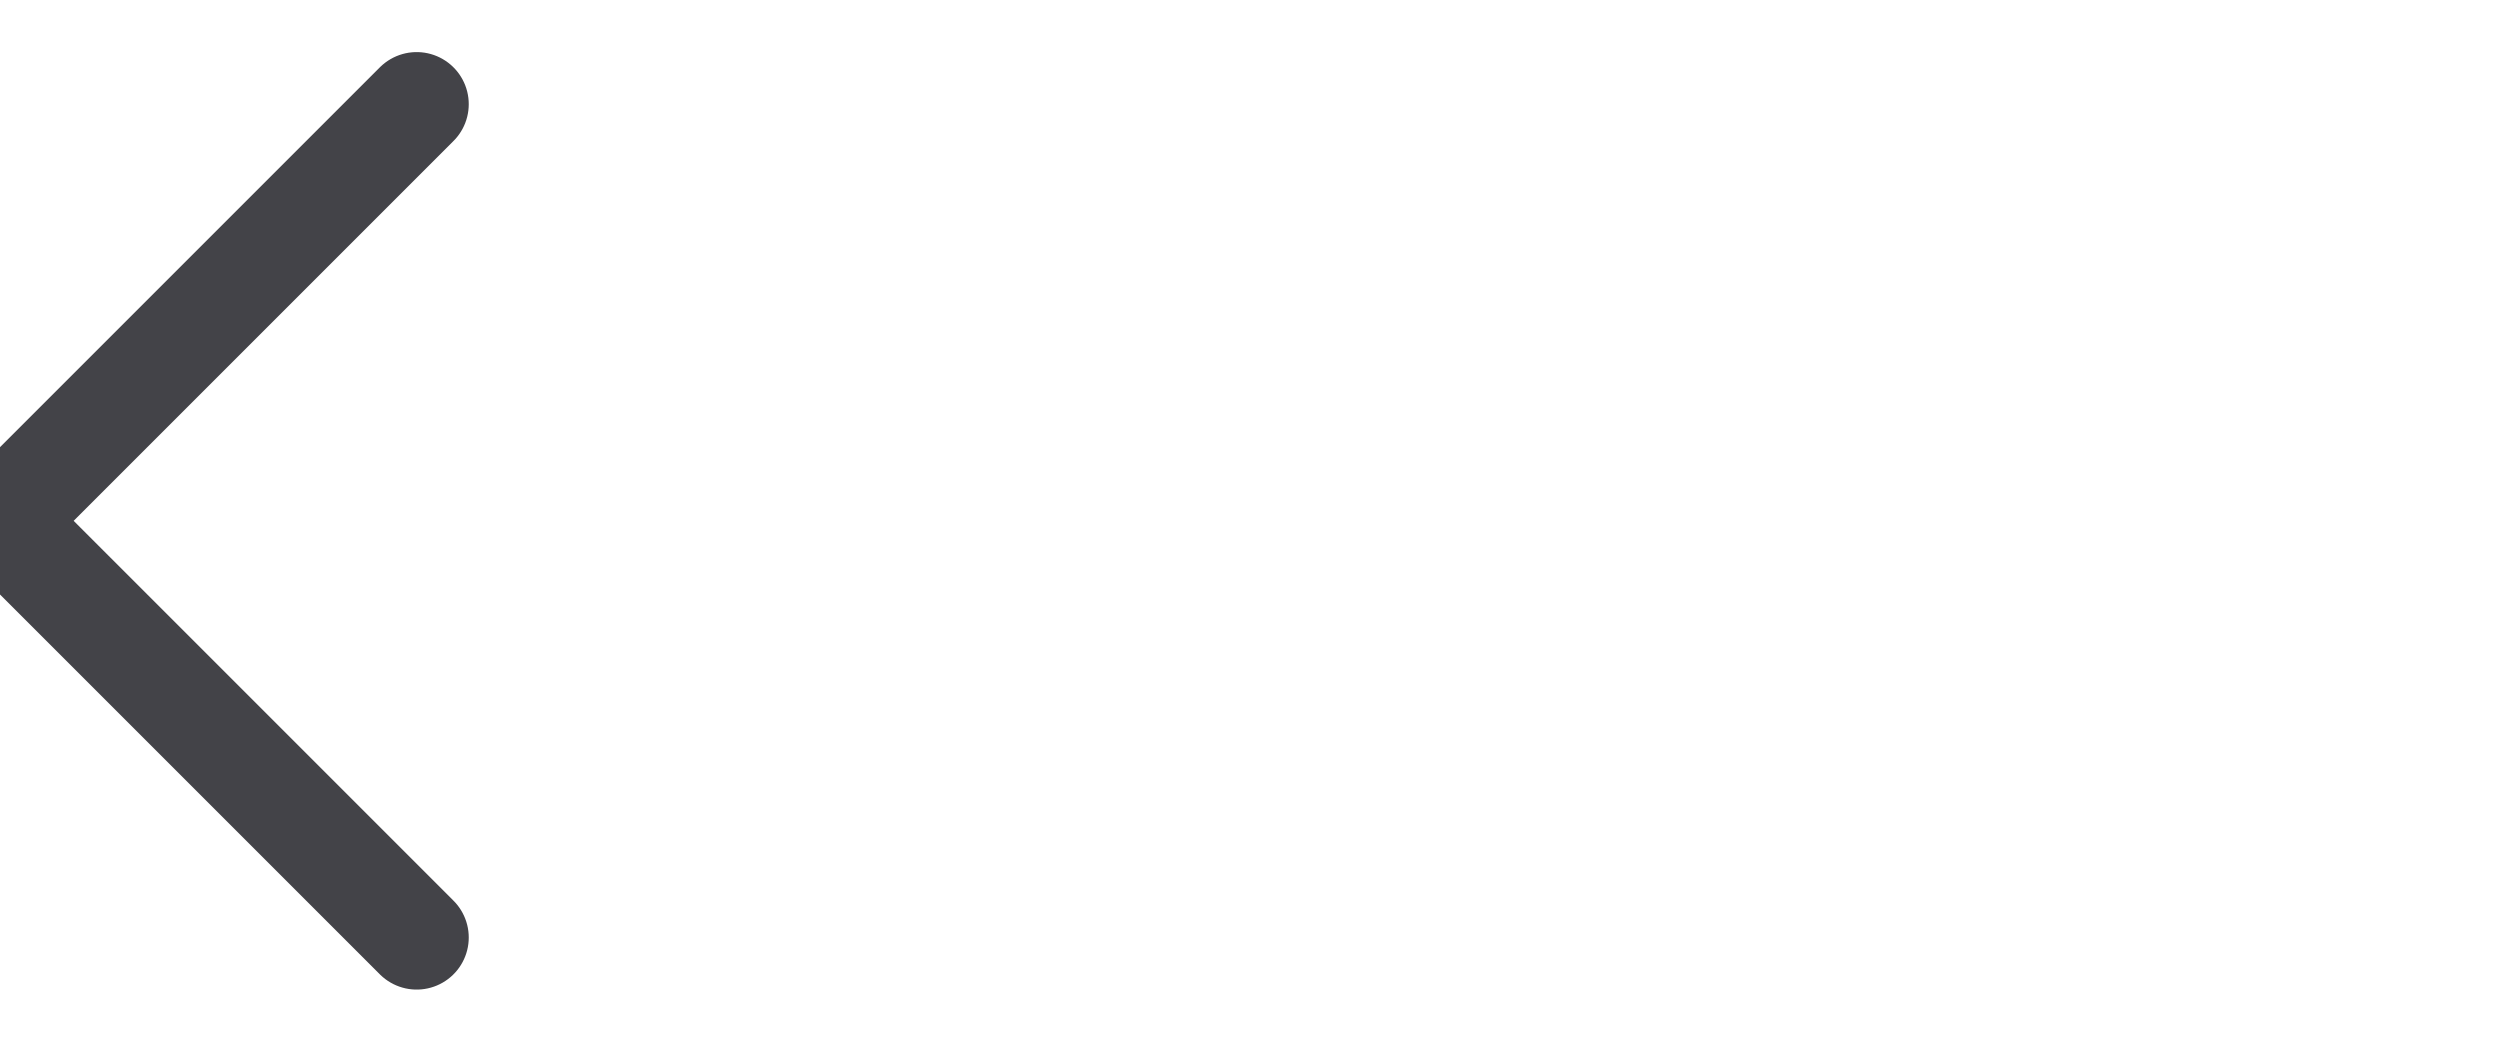
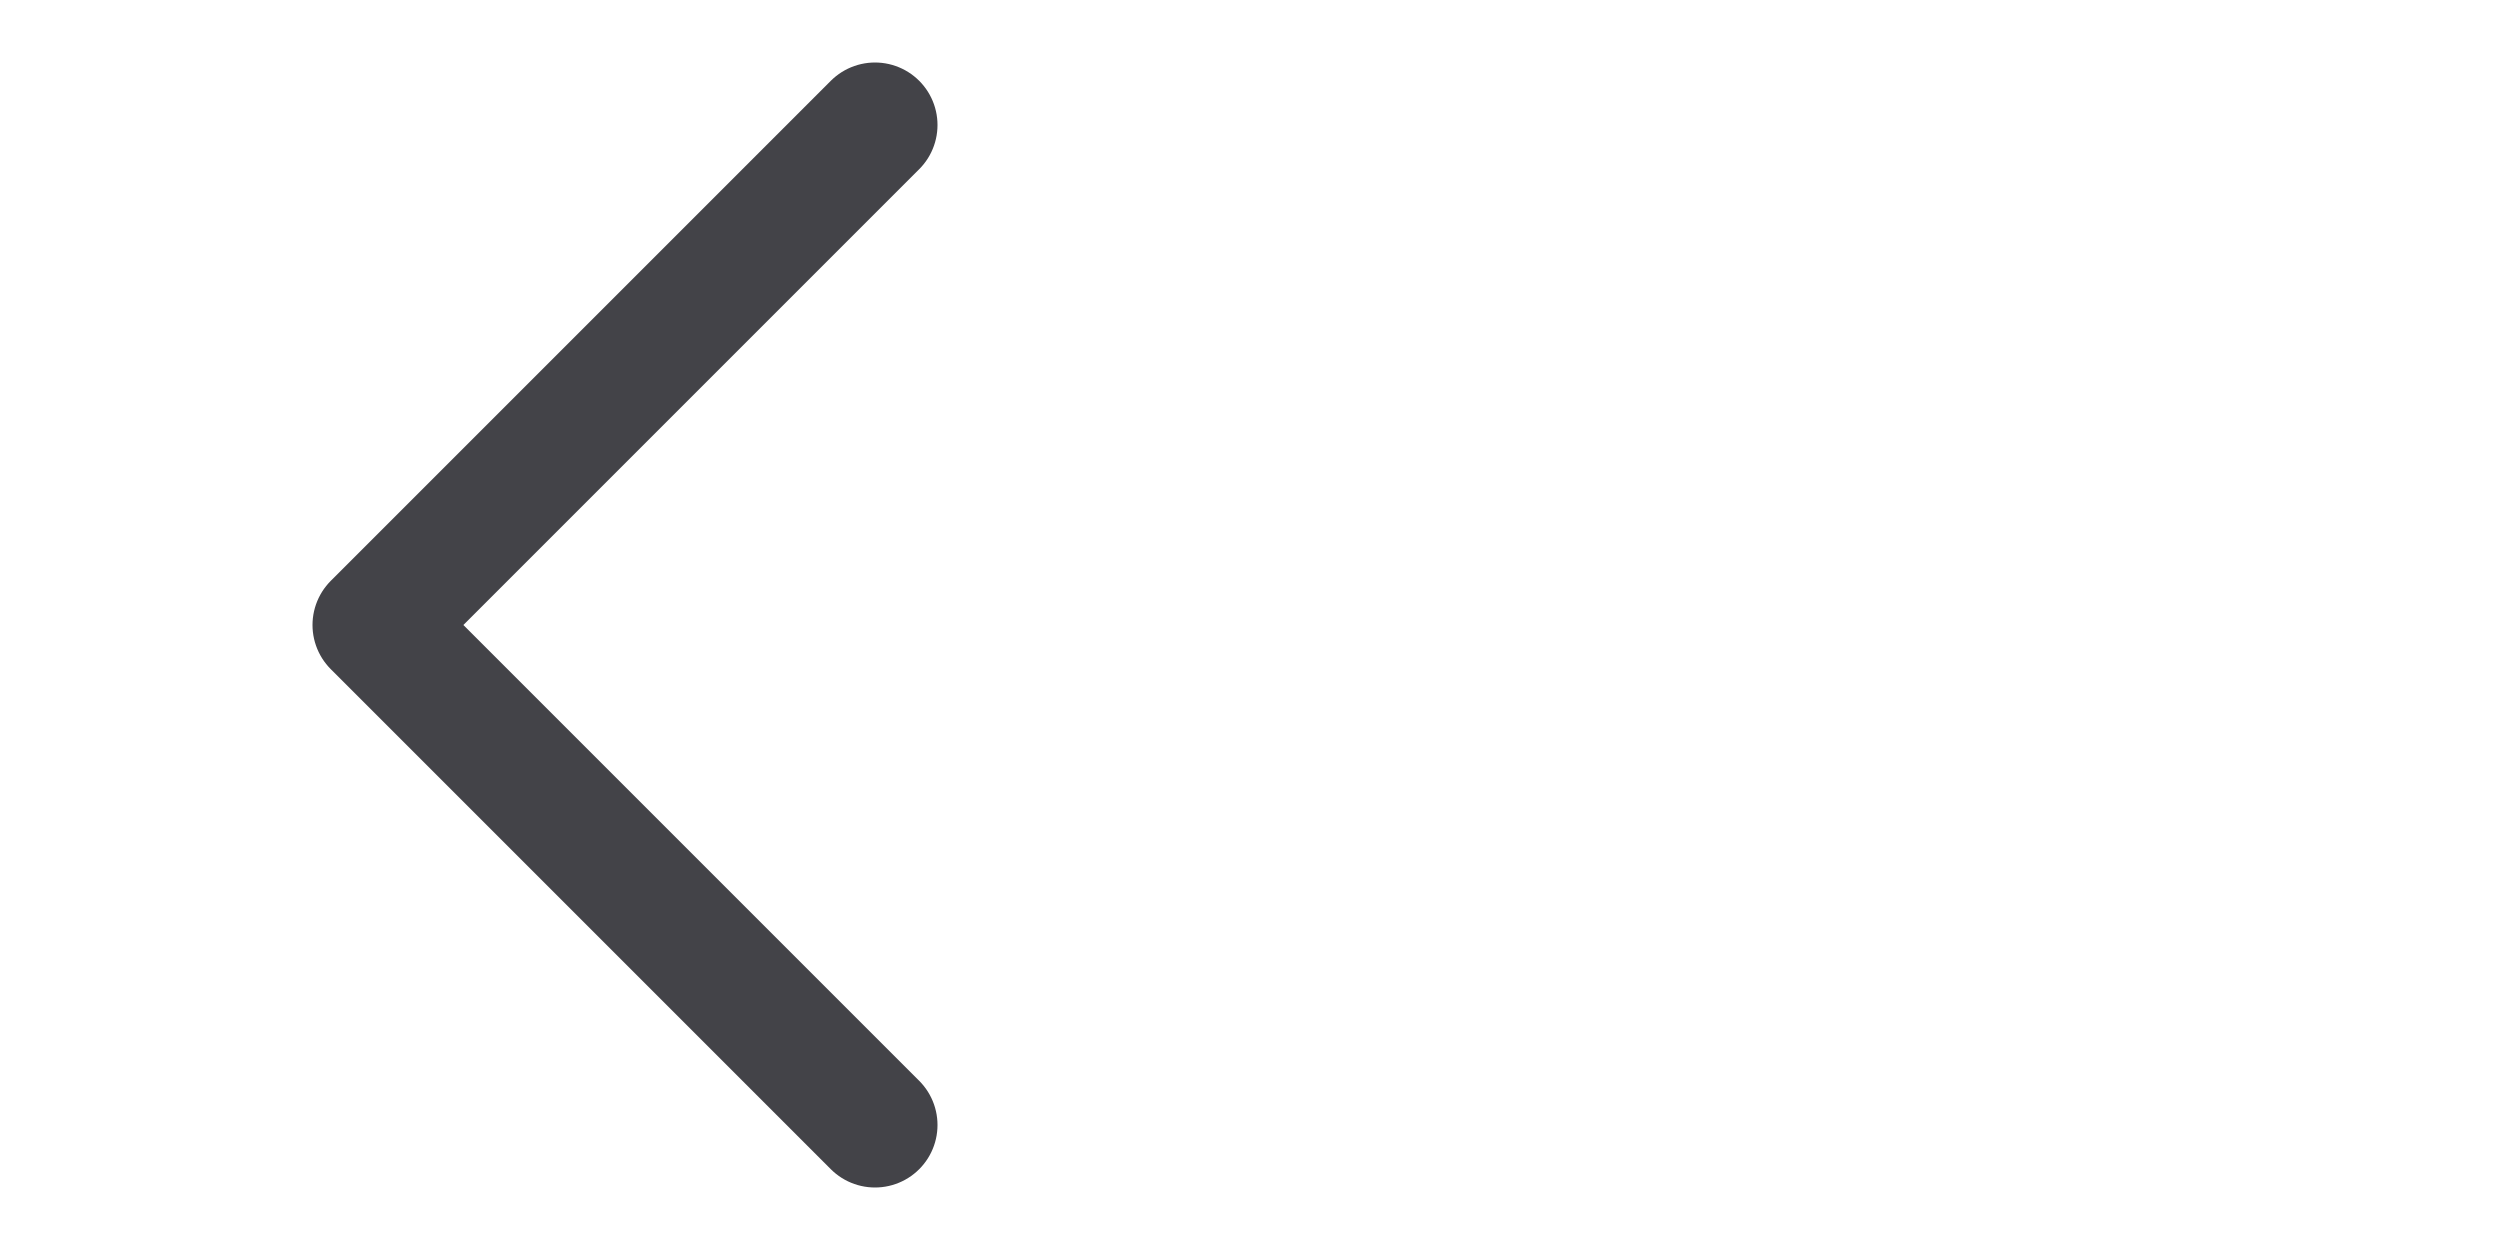
- <svg xmlns="http://www.w3.org/2000/svg" width="24" height="10" viewBox="10 0 6 10" fill="none">
+ <svg xmlns="http://www.w3.org/2000/svg" width="20" height="10" viewBox="5 0 6 10" fill="none">
  <path d="M5 9L1 5L5 1" stroke="#434348" stroke-width="1" stroke-linecap="round" stroke-linejoin="round" />
</svg>
